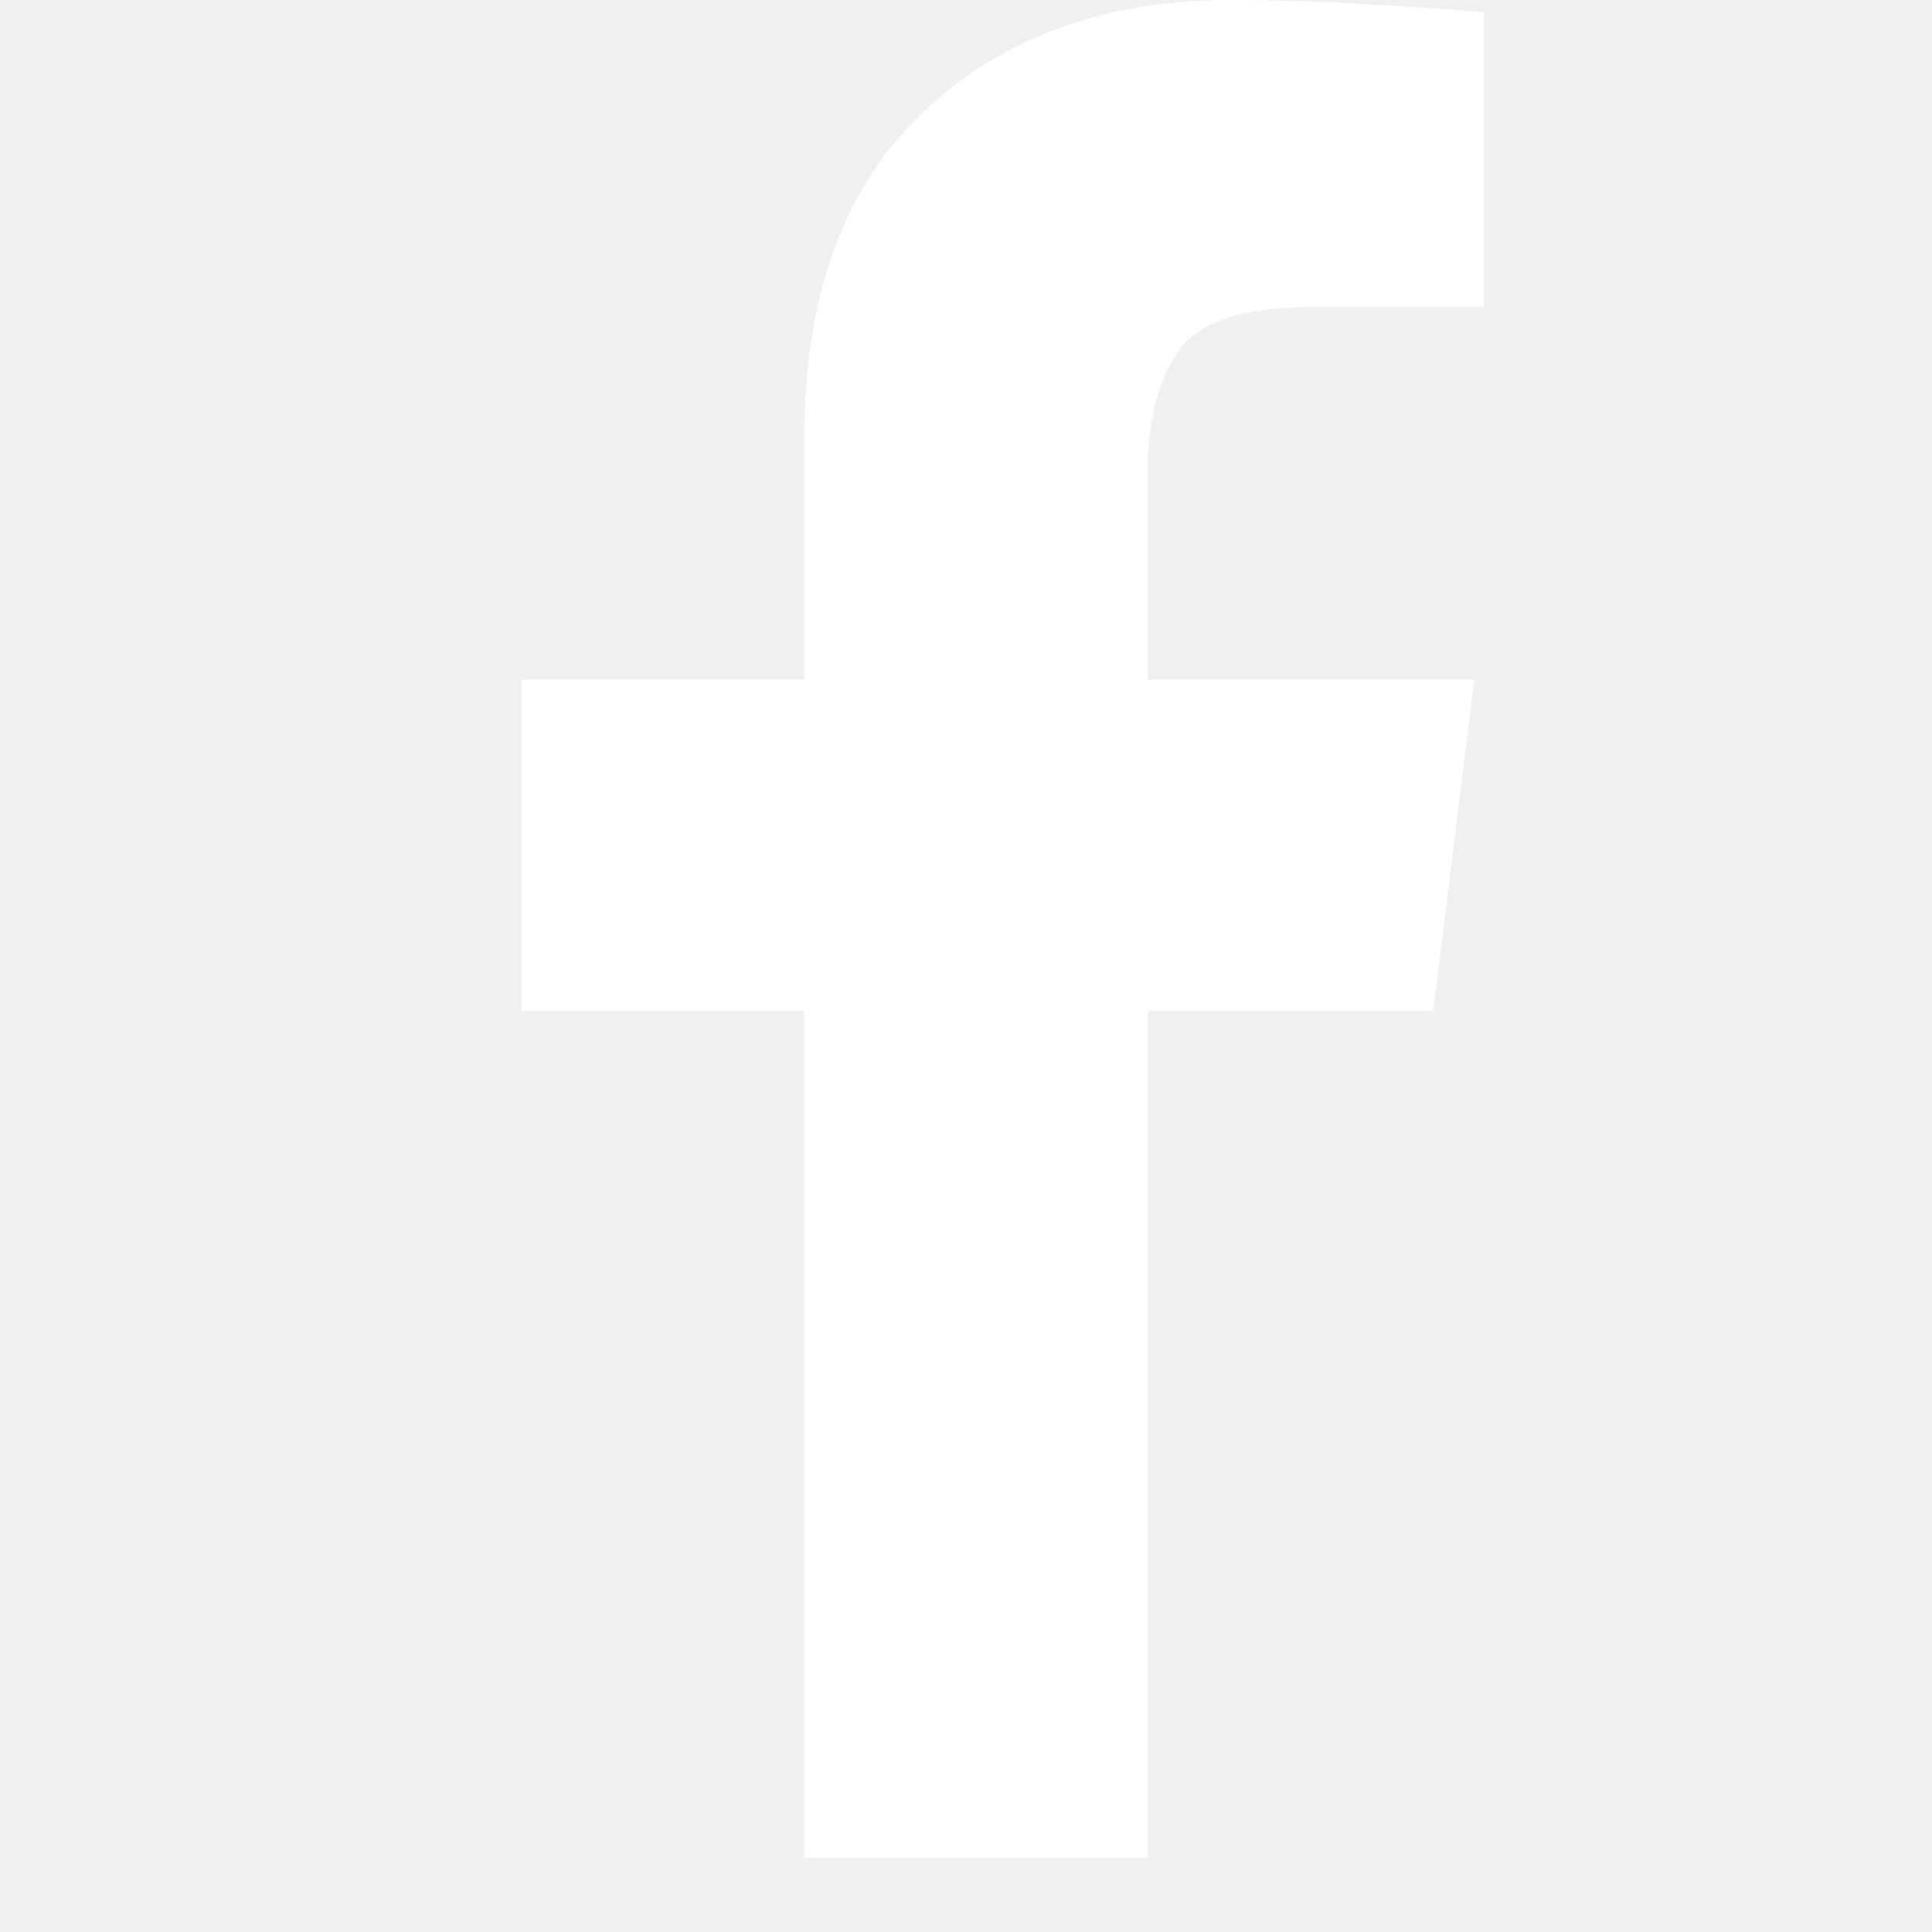
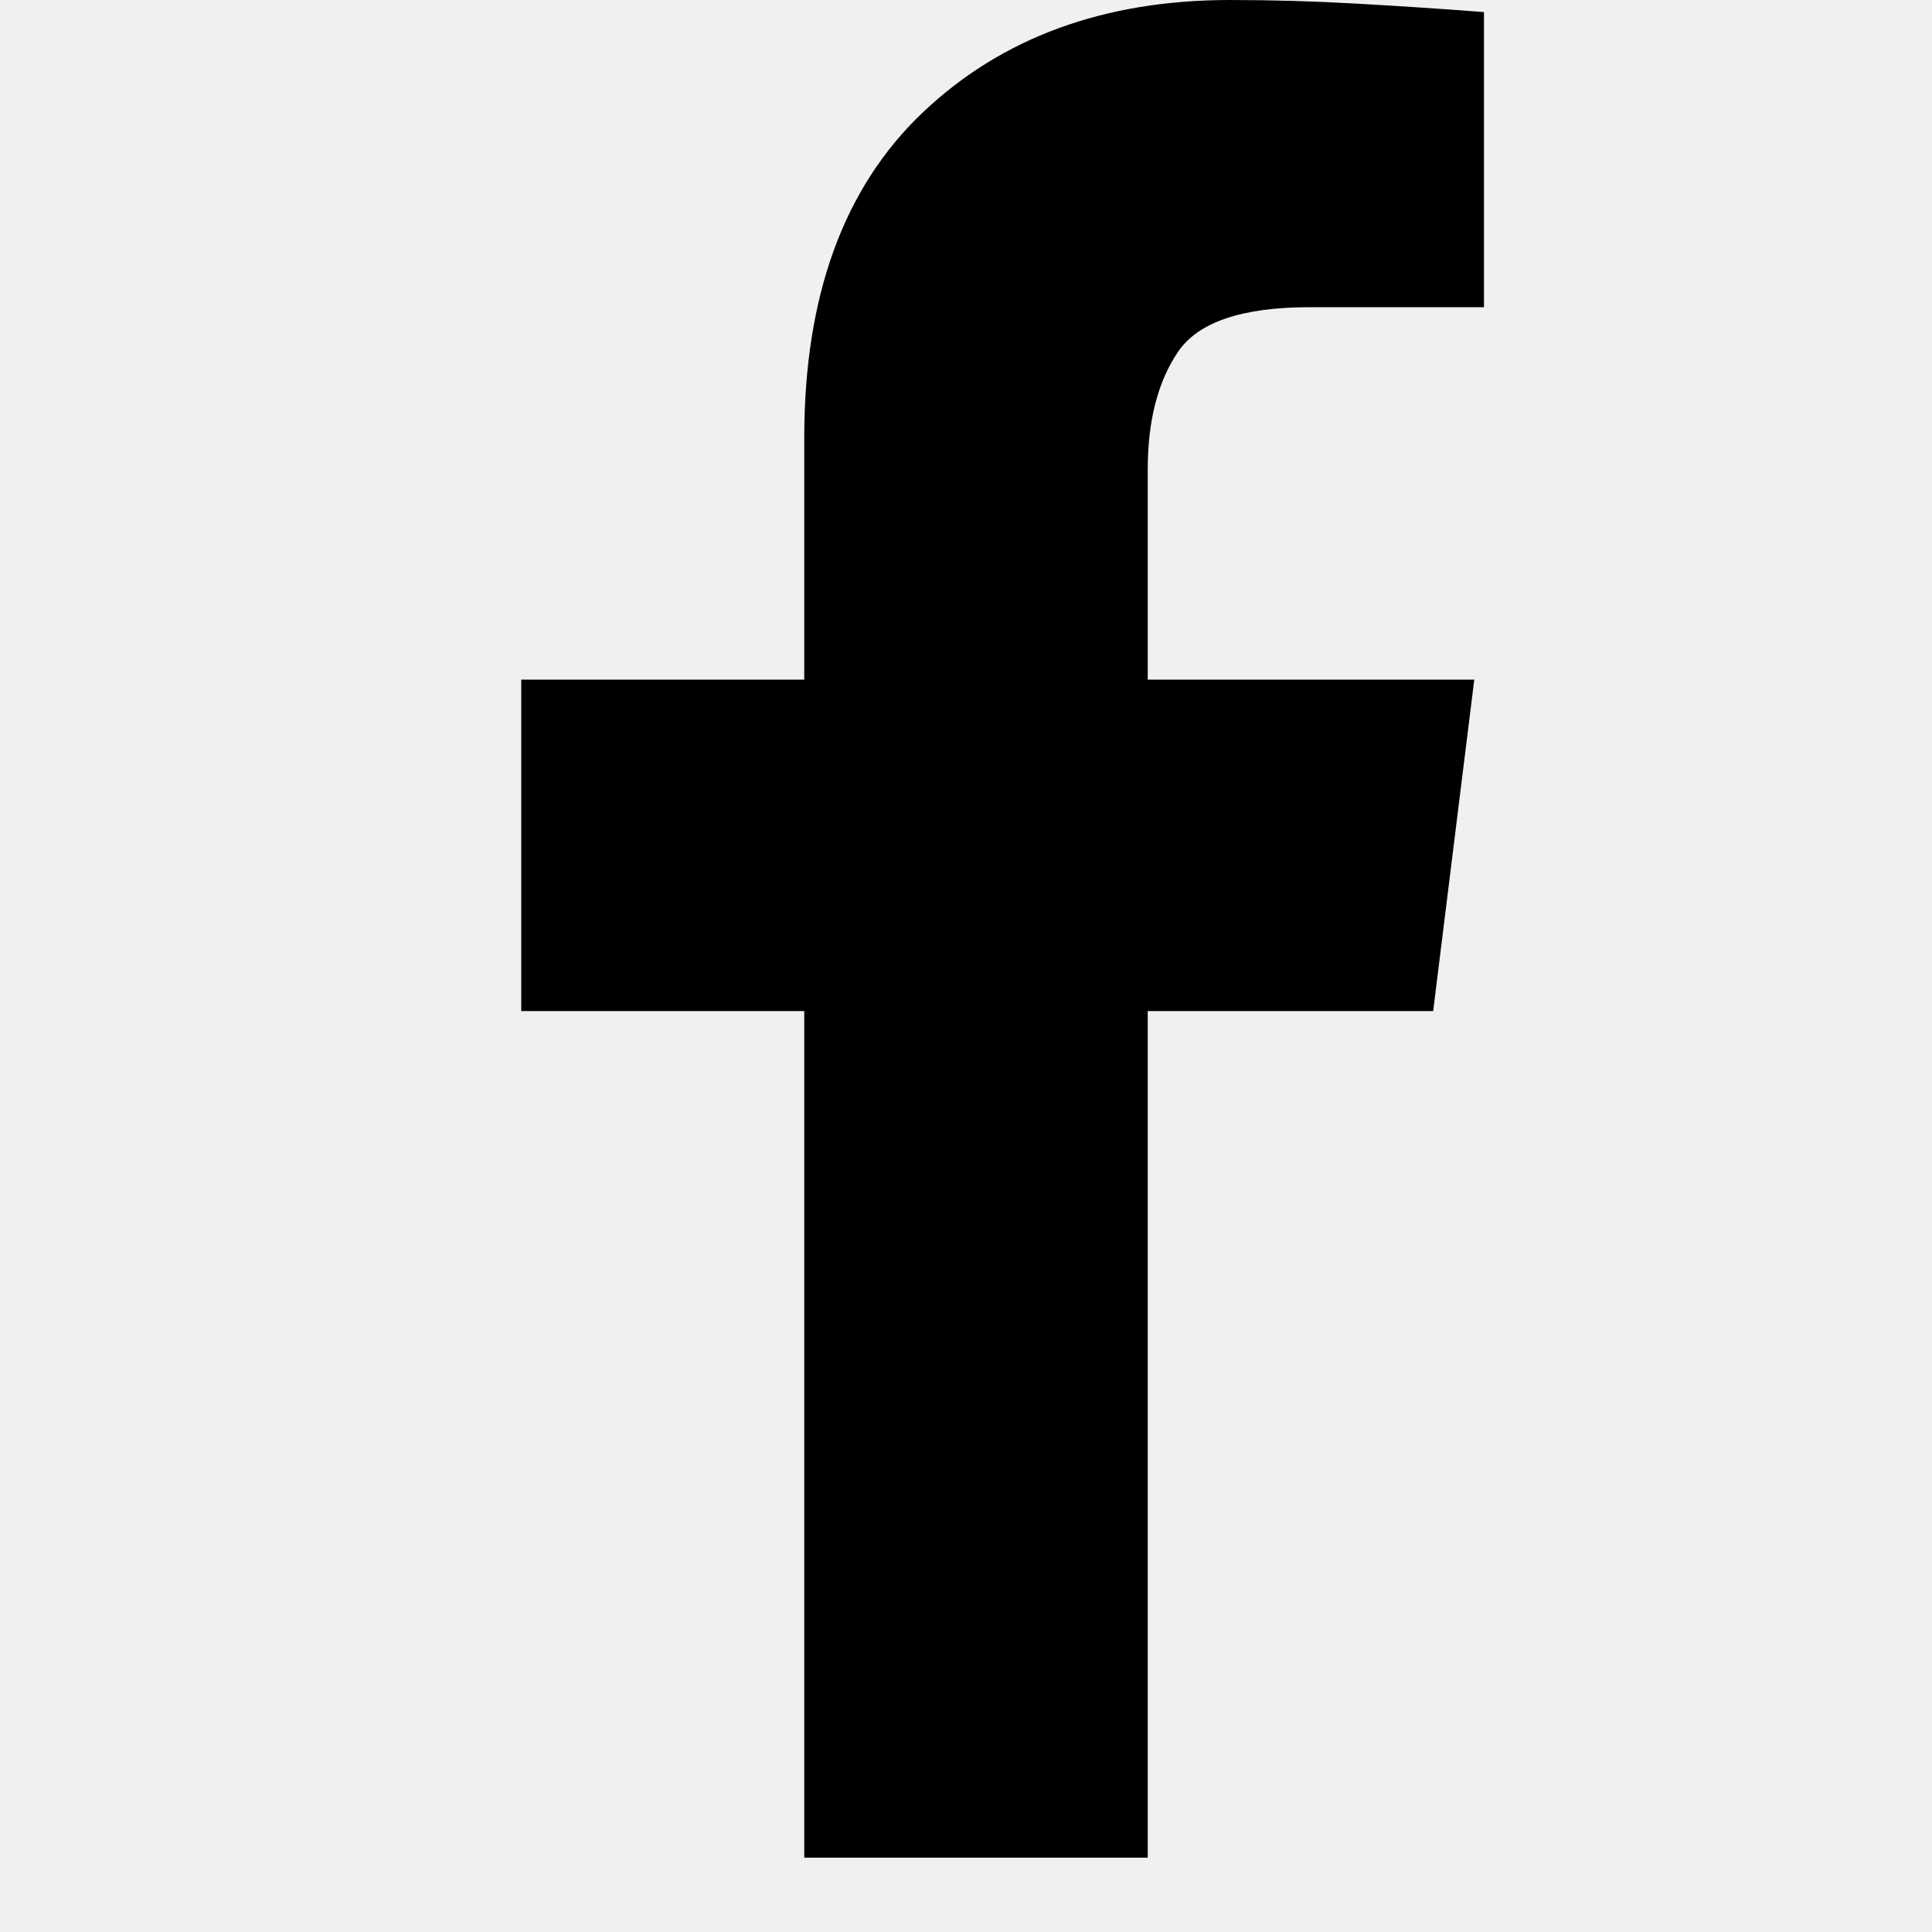
<svg xmlns="http://www.w3.org/2000/svg" width="24px" height="24px" version="1.1" xml:space="preserve" style="fill-rule:evenodd;clip-rule:evenodd;stroke-linejoin:round;stroke-miterlimit:2;">
  <g transform="matrix(1,0,0,1,-151,-280)">
    <g transform="matrix(0.555556,0,0,0.888889,0,0)">
      <g id="social-facebook" transform="matrix(1.17838,0,0,0.736488,283.455,315)">
-         <path d="M11.888,35.25L11.888,19.186L17.304,19.186L18.084,12.897L11.888,12.897L11.888,8.904C11.888,7.986 12.079,7.244 12.461,6.678C12.844,6.112 13.678,5.829 14.963,5.829L18.268,5.829L18.268,0.229C17.472,0.168 16.669,0.115 15.858,0.069C15.047,0.023 14.244,0 13.448,0C11.062,0 9.118,0.711 7.619,2.134C6.12,3.557 5.37,5.615 5.37,8.308L5.37,12.897L0,12.897L0,19.186L5.37,19.186L5.37,35.25L11.888,35.25Z" style="fill:white;fill-rule:nonzero;" />
+         <path d="M11.888,35.25L11.888,19.186L17.304,19.186L18.084,12.897L11.888,12.897L11.888,8.904C11.888,7.986 12.079,7.244 12.461,6.678C12.844,6.112 13.678,5.829 14.963,5.829L18.268,5.829L18.268,0.229C17.472,0.168 16.669,0.115 15.858,0.069C15.047,0.023 14.244,0 13.448,0C11.062,0 9.118,0.711 7.619,2.134C6.12,3.557 5.37,5.615 5.37,8.308L5.37,12.897L0,12.897L0,19.186L5.37,19.186L5.37,35.25L11.888,35.25Z" style="fill-rule:nonzero;" />
      </g>
    </g>
  </g>
</svg>
